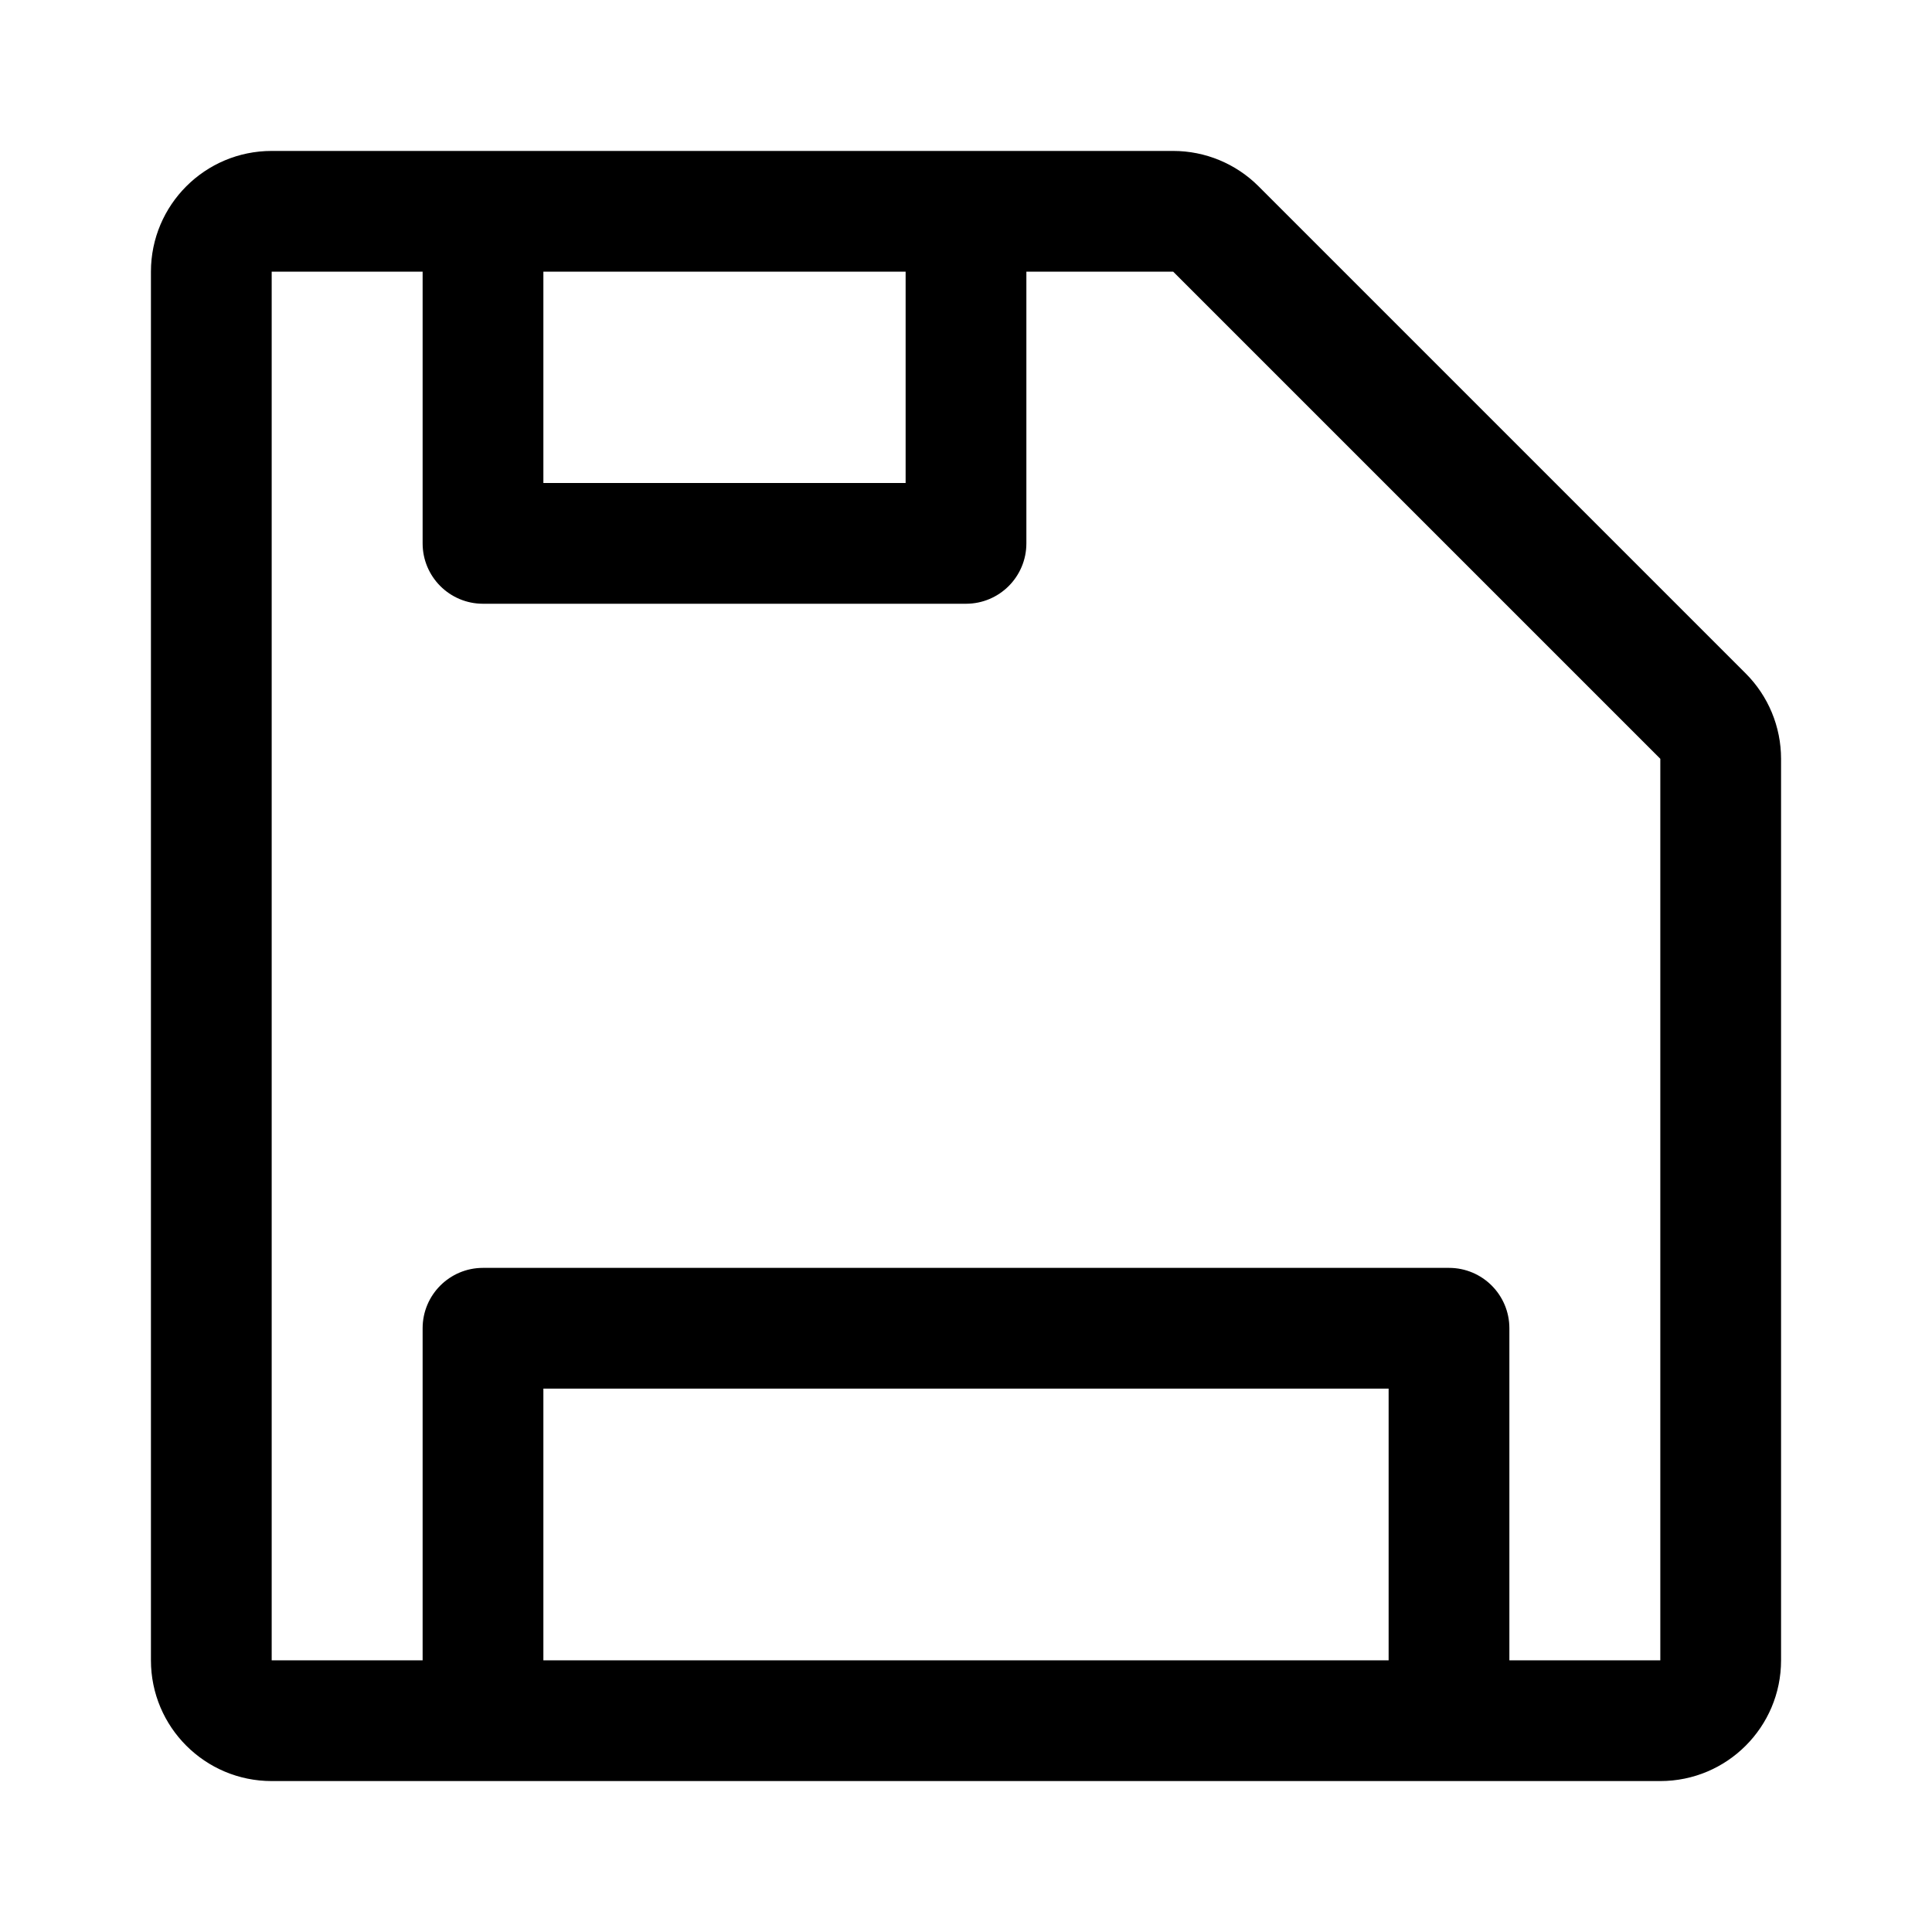
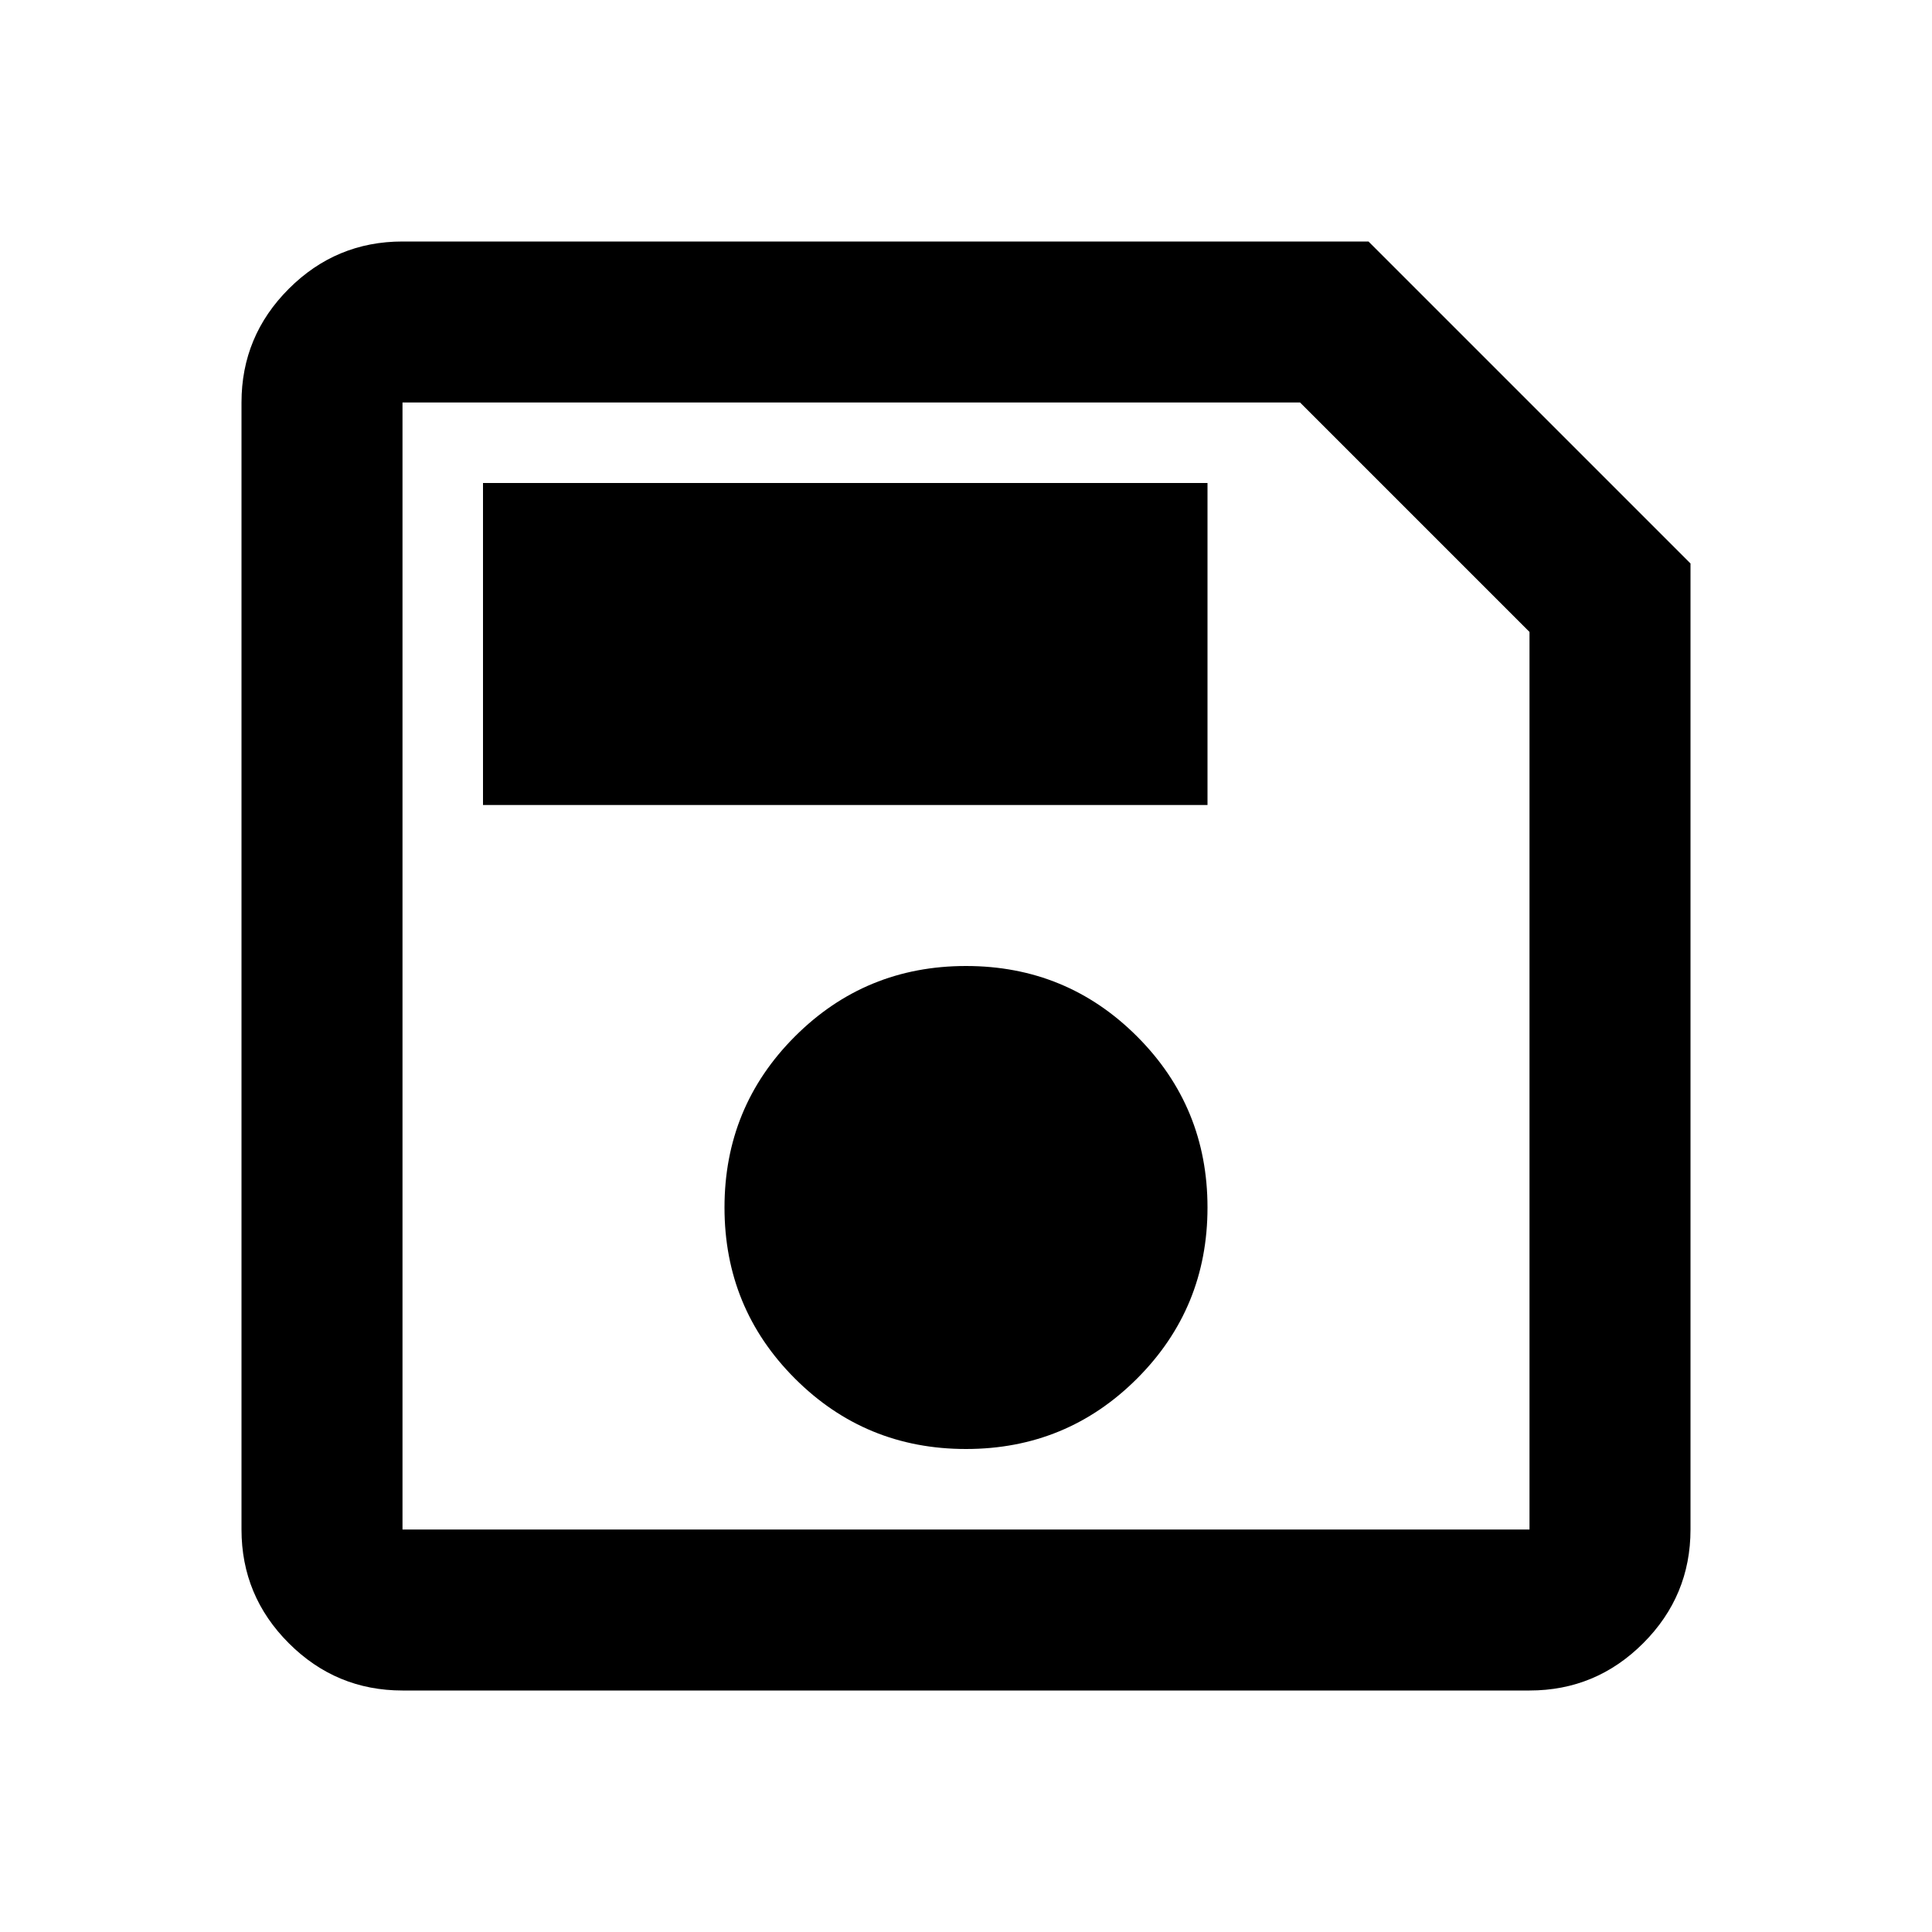
- <svg xmlns="http://www.w3.org/2000/svg" viewBox="0 0 1024 1024">
-   <path fill="currentColor" d="M925.248 356.928l-258.176-258.176a64 64 0 0 0-45.248-18.752H144a64 64 0 0 0-64 64v736a64 64 0 0 0 64 64h736a64 64 0 0 0 64-64V402.176a64 64 0 0 0-18.752-45.248zM288 144h192V256H288V144z m448 736H288V736h448v144z m144 0H800V704a32 32 0 0 0-32-32H256a32 32 0 0 0-32 32v176H144v-736H224V288a32 32 0 0 0 32 32h256a32 32 0 0 0 32-32V144h77.824l258.176 258.176V880z" />
+ <svg xmlns="http://www.w3.org/2000/svg" viewBox="0 -960 960 960">
+   <path fill="currentColor" d="M840-680v480q0 33-23.5 56.5T760-120H200q-33 0-56.5-23.5T120-200v-560q0-33 23.5-56.5T200-840h480l160 160Zm-80 34L646-760H200v560h560v-446ZM480-240q50 0 85-35t35-85q0-50-35-85t-85-35q-50 0-85 35t-35 85q0 50 35 85t85 35ZM240-560h360v-160H240v160Zm-40-86v446-560 114Z" />
</svg>
